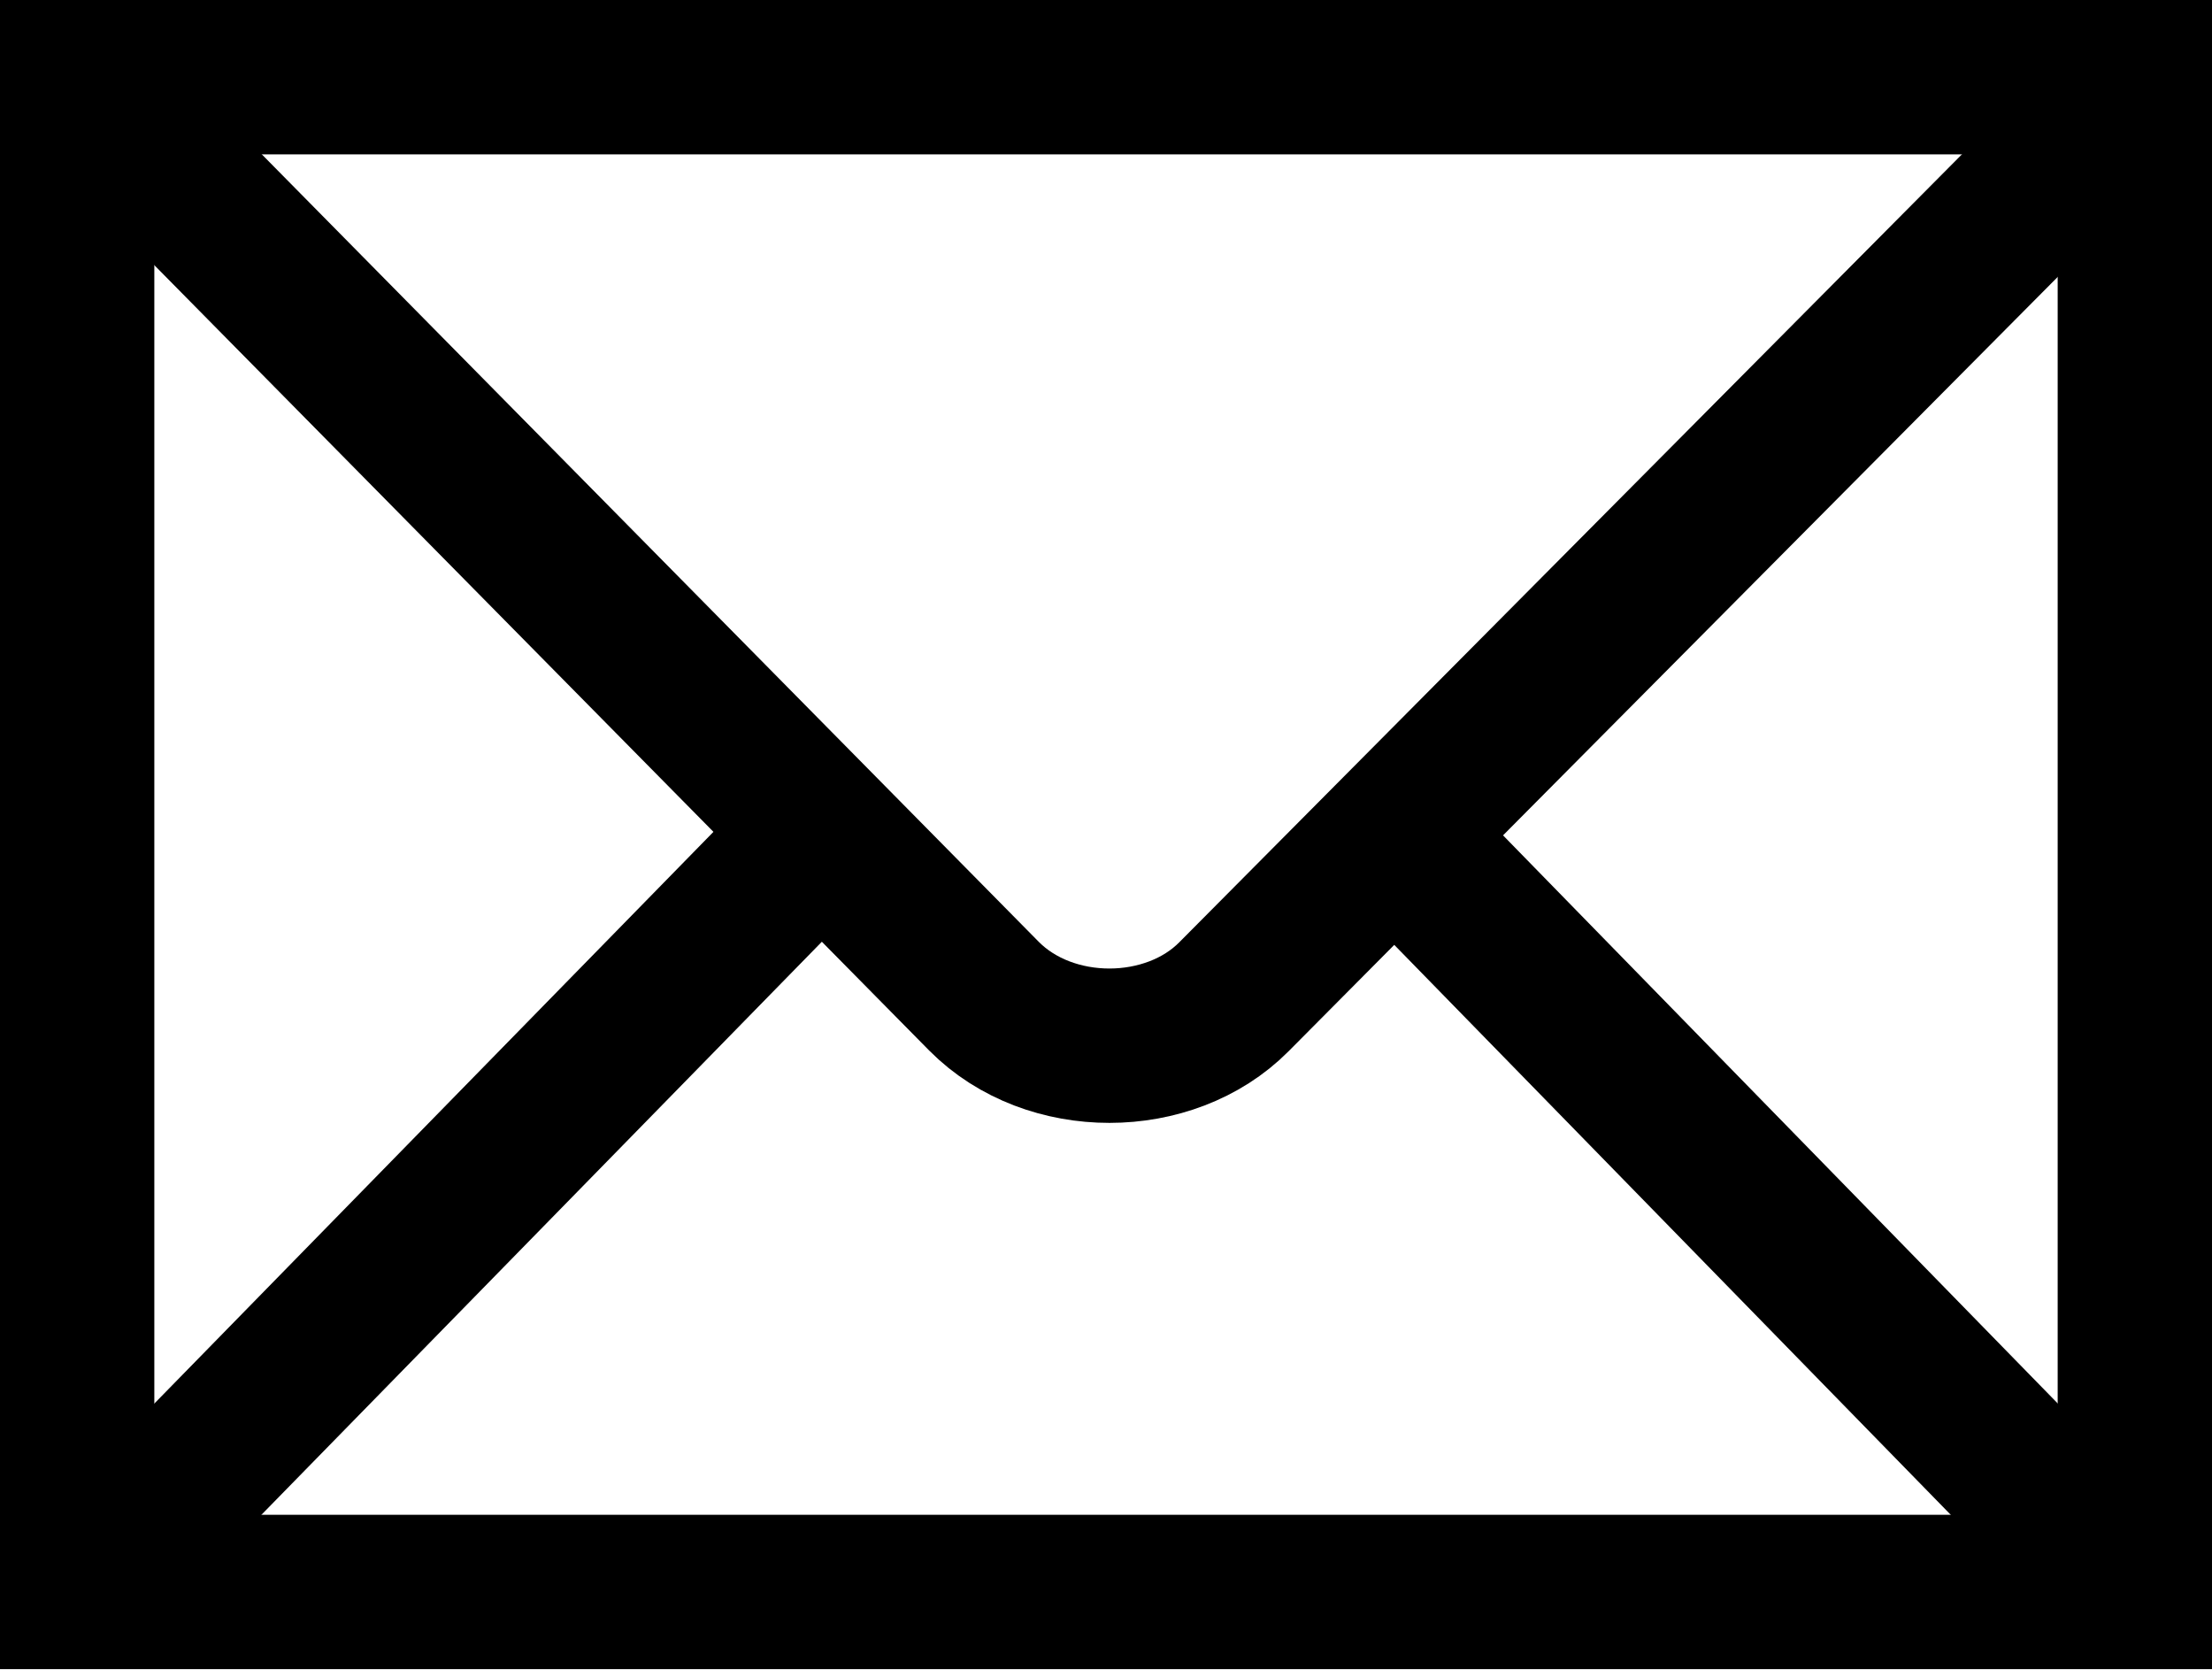
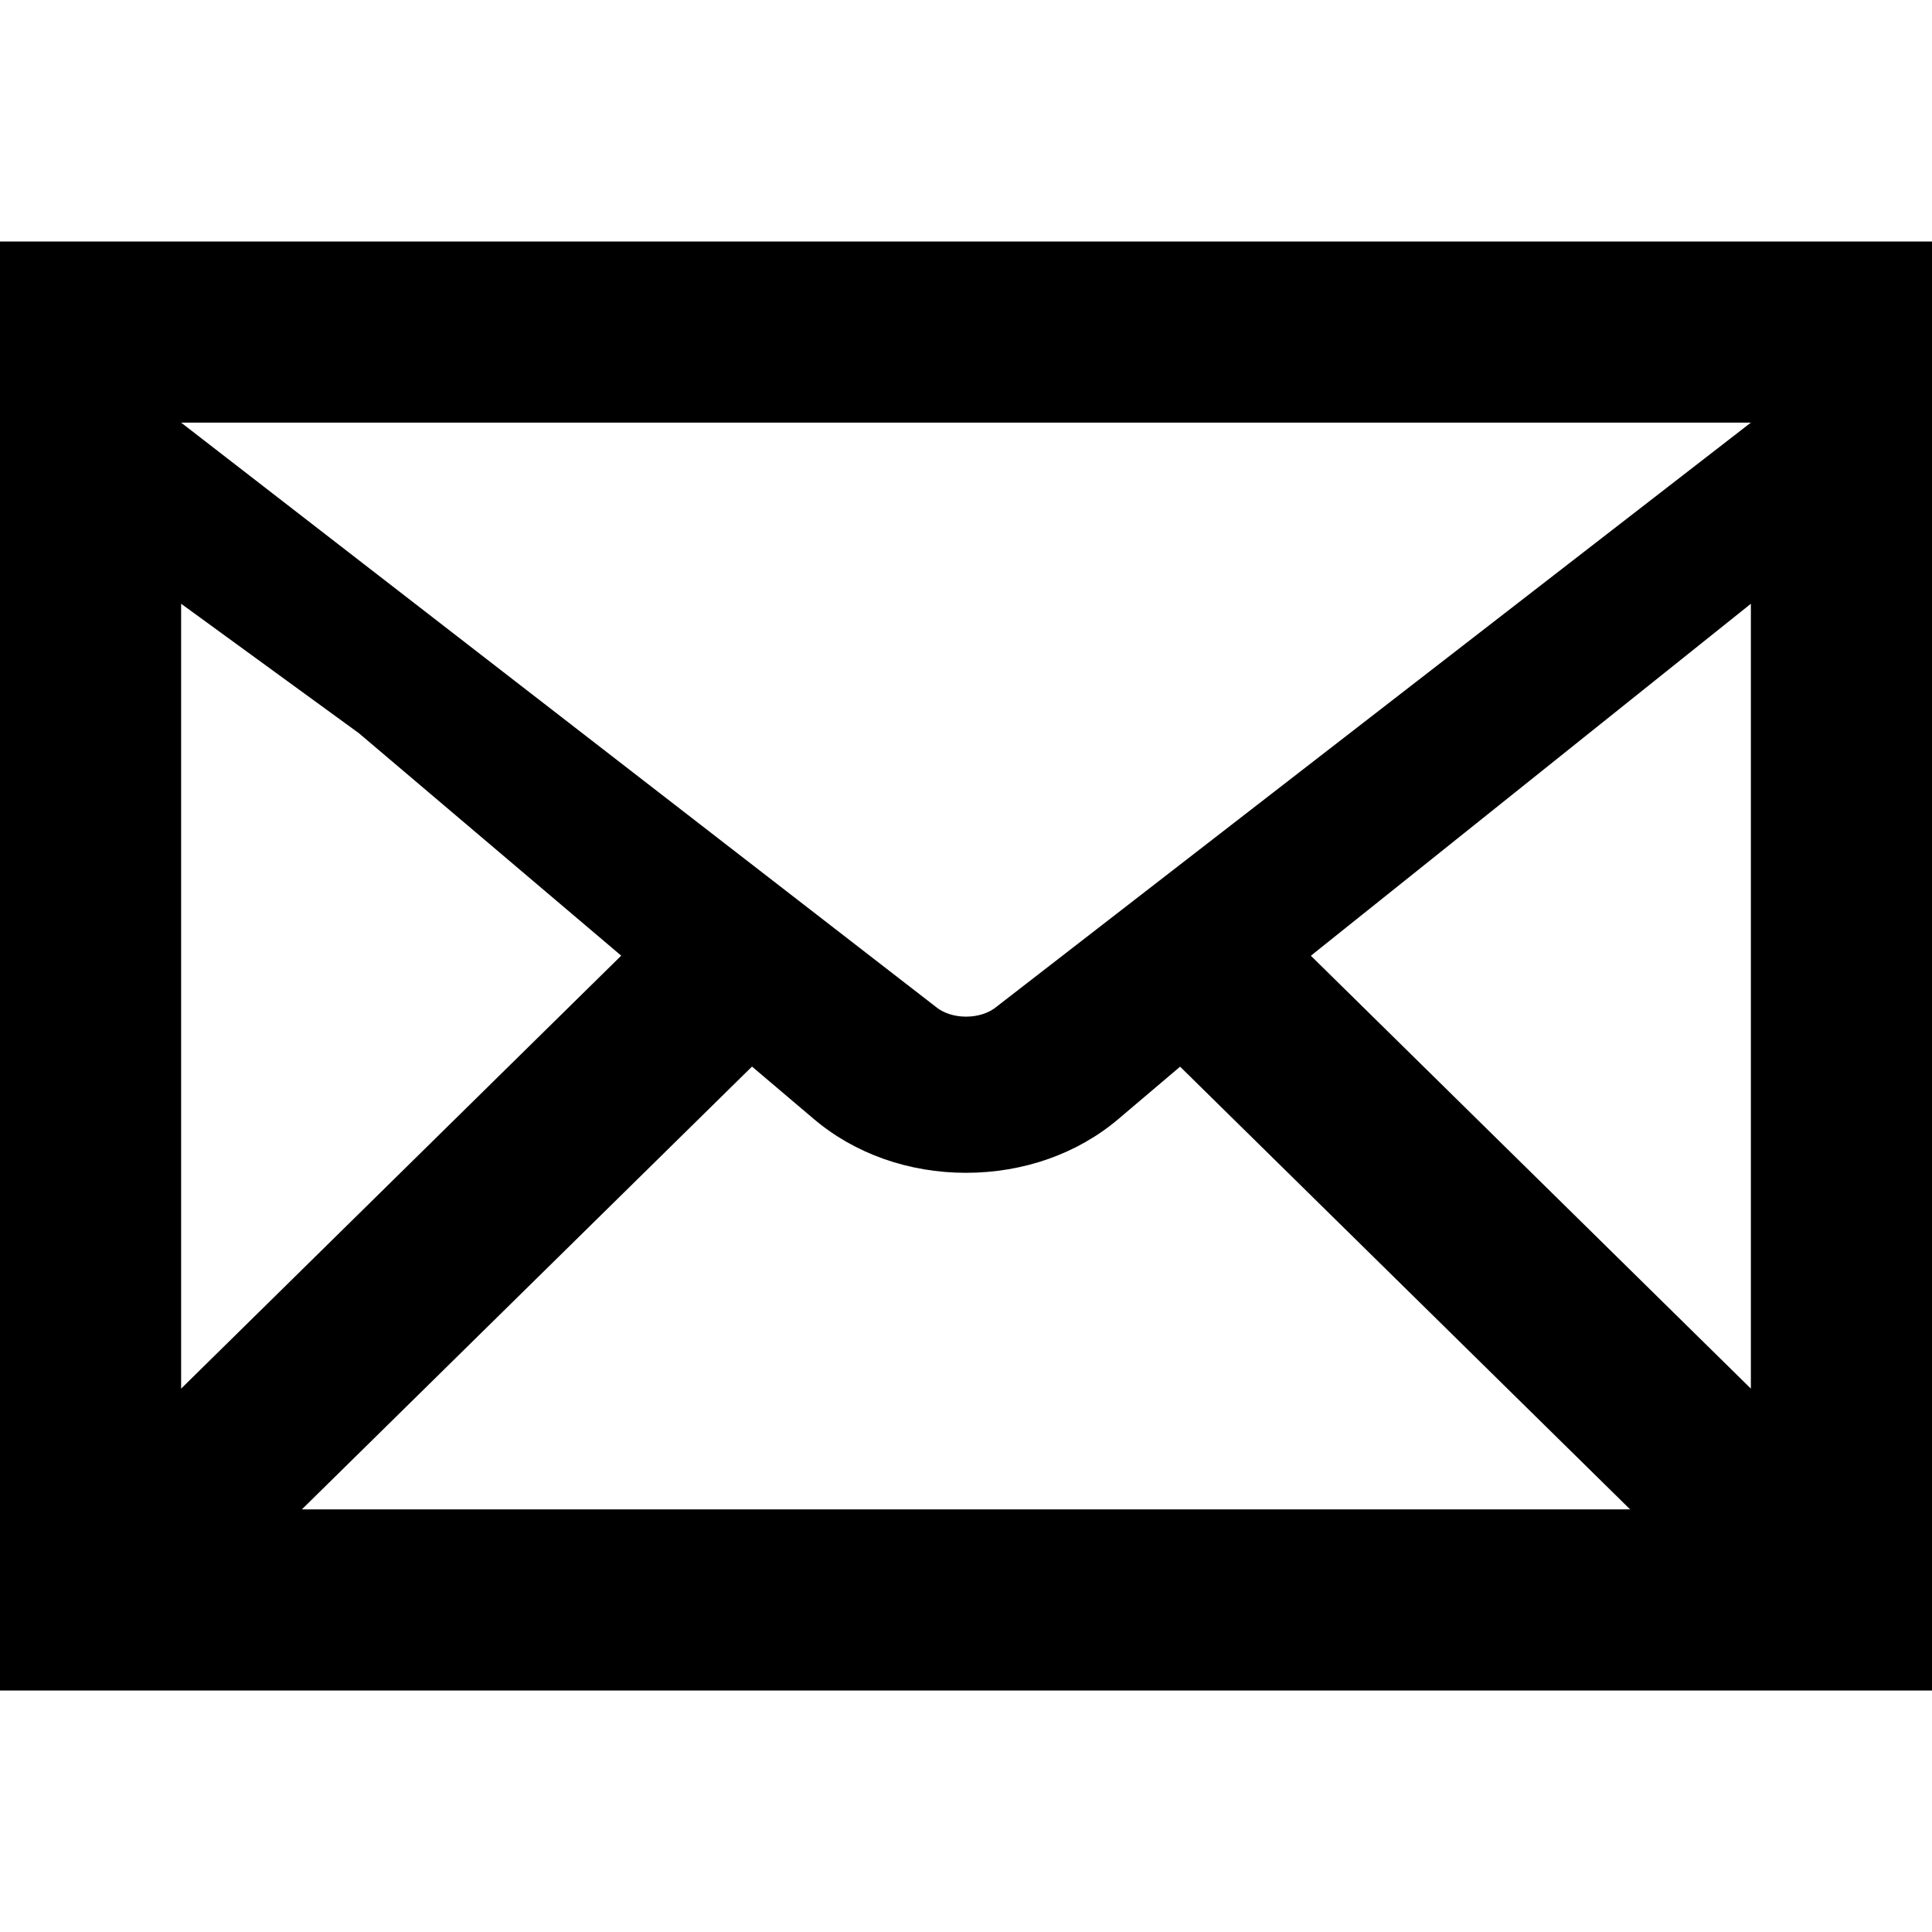
- <svg xmlns="http://www.w3.org/2000/svg" height="331.469" id="svg2439" version="1.0" width="439.371">
-   <defs id="defs2441">
-     <marker id="ArrowEnd" markerHeight="3" markerUnits="strokeWidth" markerWidth="4" orient="auto" refX="0" refY="5" viewBox="0 0 10 10">
-       <path d="M 0,0 L 10,5 L 0,10 L 0,0 z" id="path2444" />
-     </marker>
-     <marker id="ArrowStart" markerHeight="3" markerUnits="strokeWidth" markerWidth="4" orient="auto" refX="10" refY="5" viewBox="0 0 10 10">
-       <path d="M 10,0 L 0,5 L 10,10 L 10,0 z" id="path2447" />
-     </marker>
-   </defs>
-   <g id="g2449" transform="translate(-145.3305,-145.3305)">
-     <path d="M 569.374,461.472 L 569.374,160.658 L 160.658,160.658 L 160.658,461.472 L 569.374,461.472 z" id="path2451" style="fill:none;stroke:#000000;stroke-width:30.655" />
-     <path id="path2453" style="fill:none;stroke:#000000;stroke-width:30.655" />
-     <path d="M 164.46,164.49 L 340.78,343.158 C 353.849,356.328 377.63,356.172 390.423,343.278 L 566.622,165.928" id="path2455" style="fill:none;stroke:#000000;stroke-width:30.655" />
-     <path d="M 170.515,451.566 L 305.61,313.46" id="path2457" style="fill:none;stroke:#000000;stroke-width:30.655" />
-     <path d="M 557.968,449.974 L 426.515,315.375" id="path2459" style="fill:none;stroke:#000000;stroke-width:30.655" />
-   </g>
+ <svg xmlns="http://www.w3.org/2000/svg" height="800px" width="800px" version="1.1" id="_x32_" viewBox="0 0 512 512" xml:space="preserve">
+   <path class="st0" d="M0,64v384h512V64H0z M264.132,266.765c-1.996,1.688-4.95,2.657-8.1,2.657c-3.153,0-6.098-0.964-8.083-2.642   L48,112h416L264.132,266.765z M95.11,194.306l69.518,58.954L48,368V160L95.11,194.306z M199.288,282.652l16.35,13.866   c10.836,9.215,25.169,14.288,40.361,14.288c15.236,0,29.588-5.071,40.418-14.282l16.321-13.846L432,400H80L199.288,282.652z    M347.394,253.282L464,160v208L347.394,253.282z" />
</svg>
